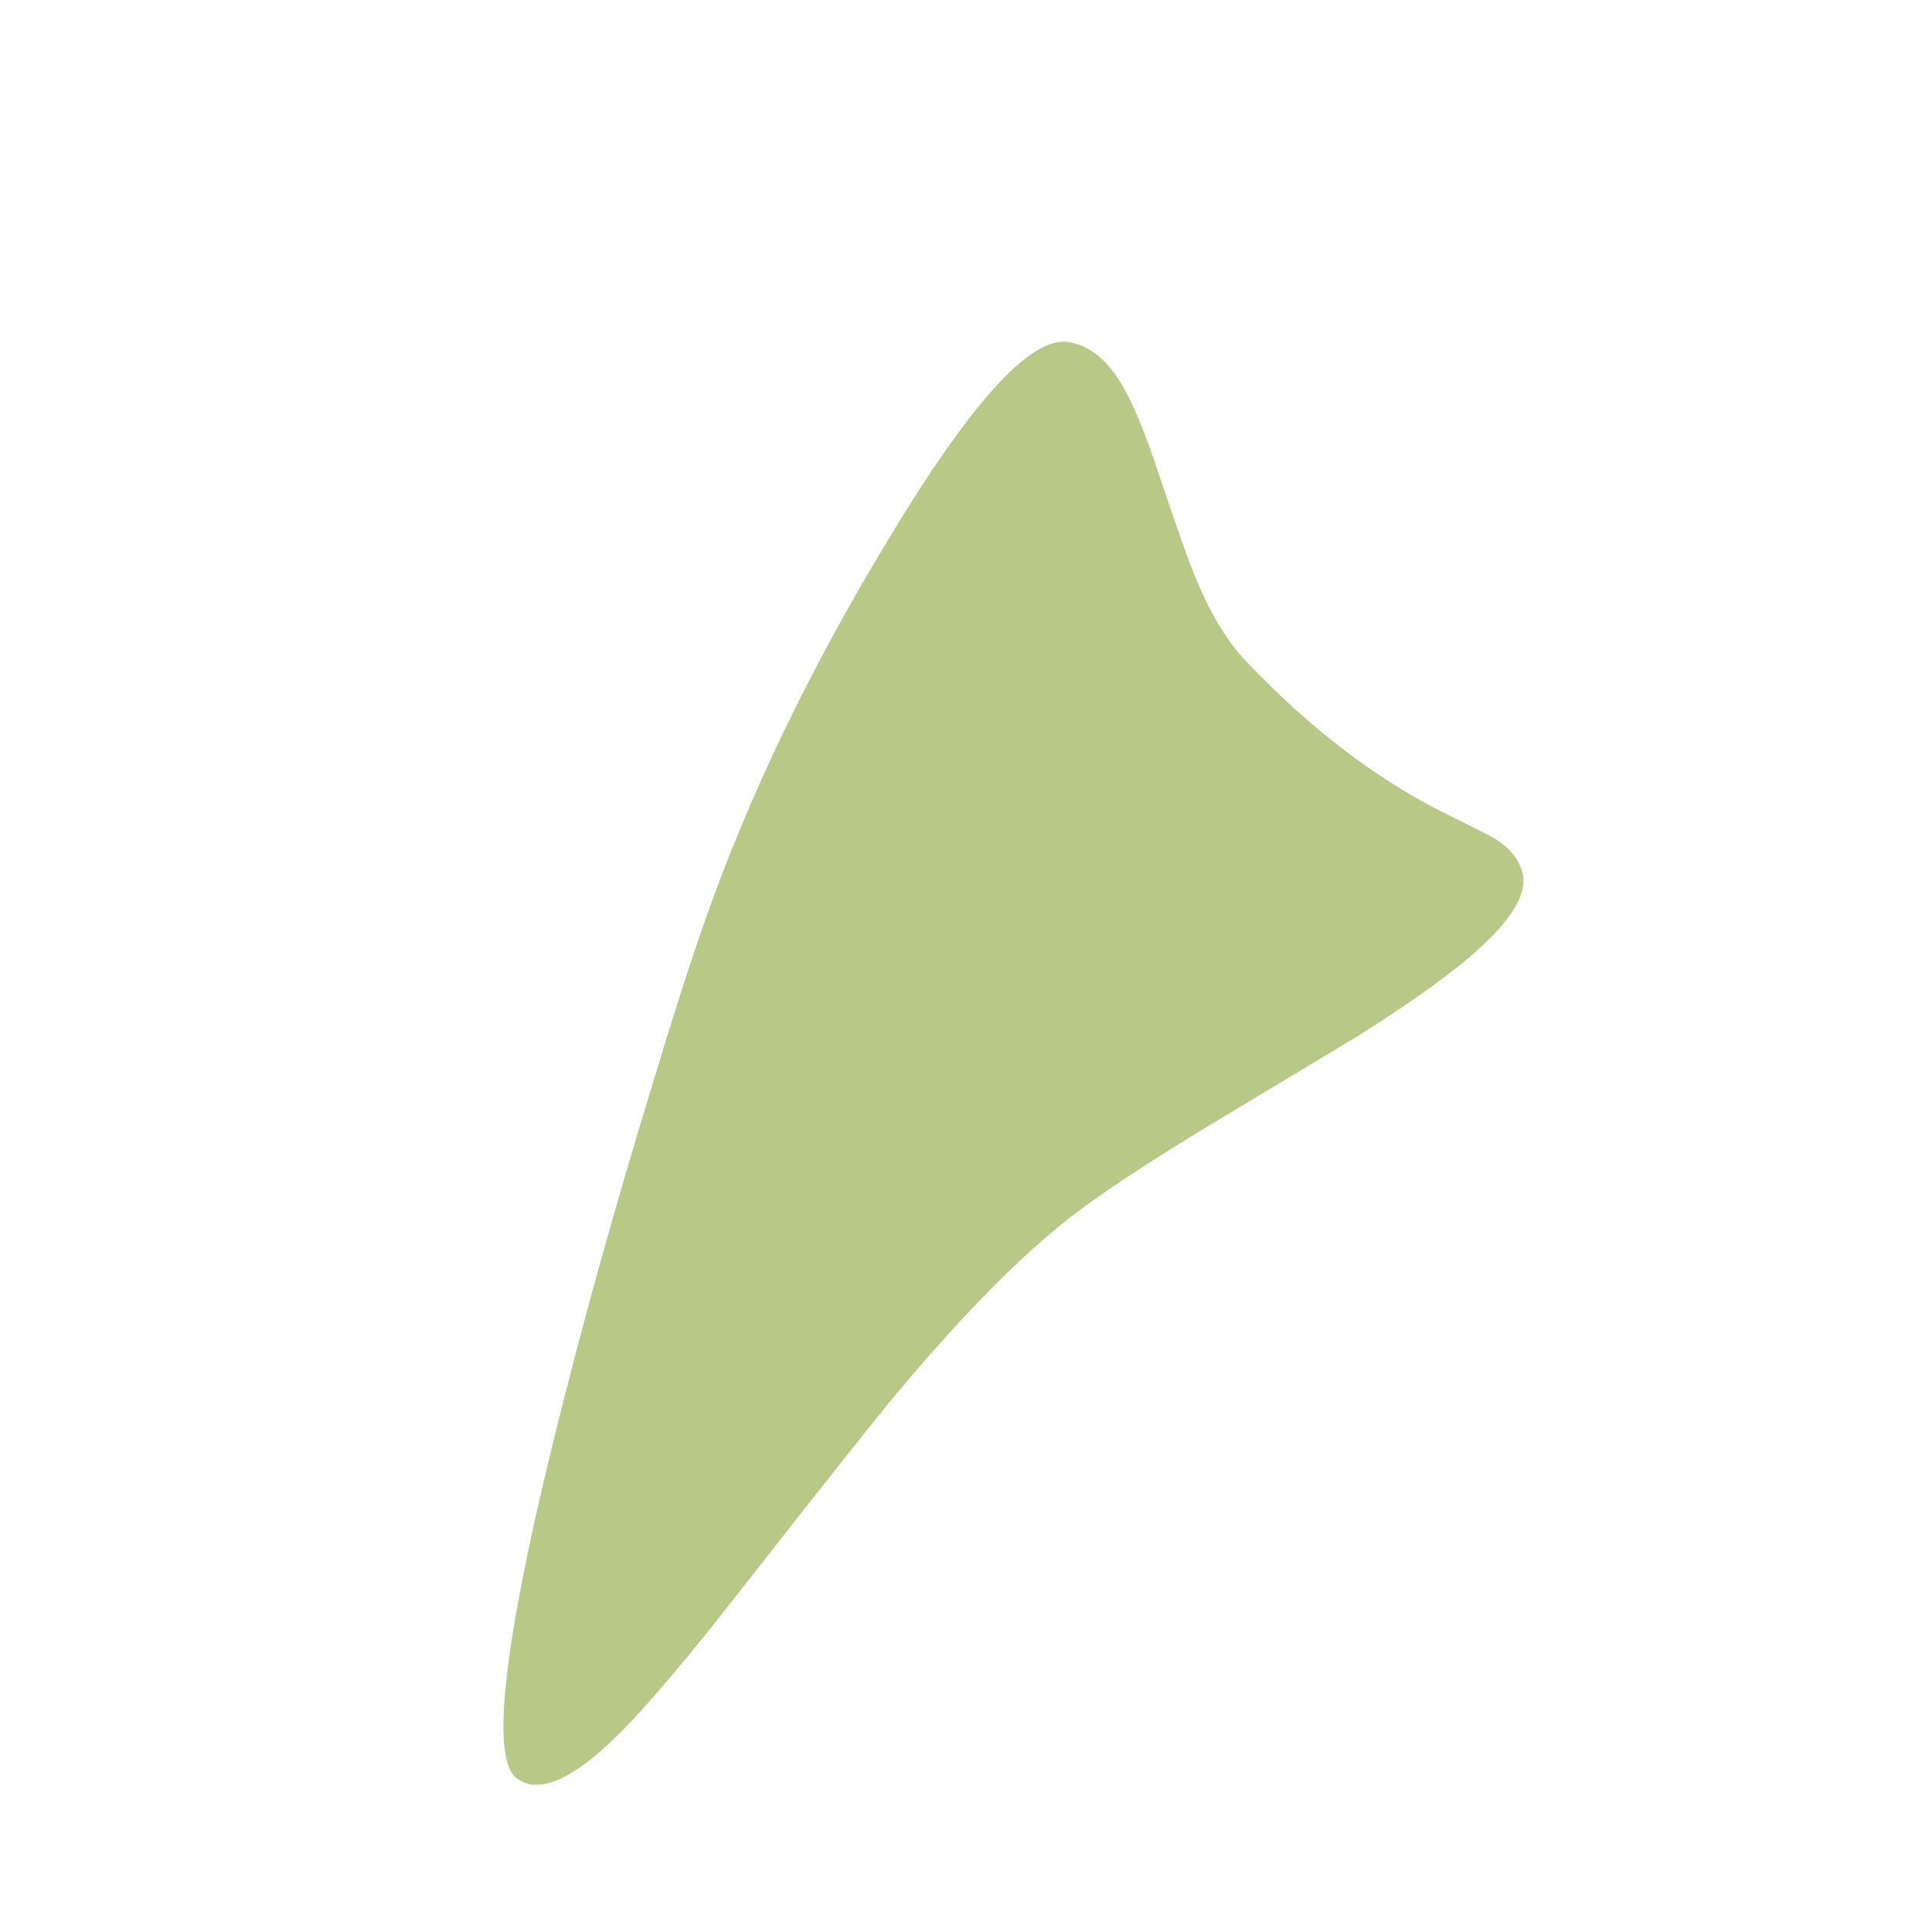
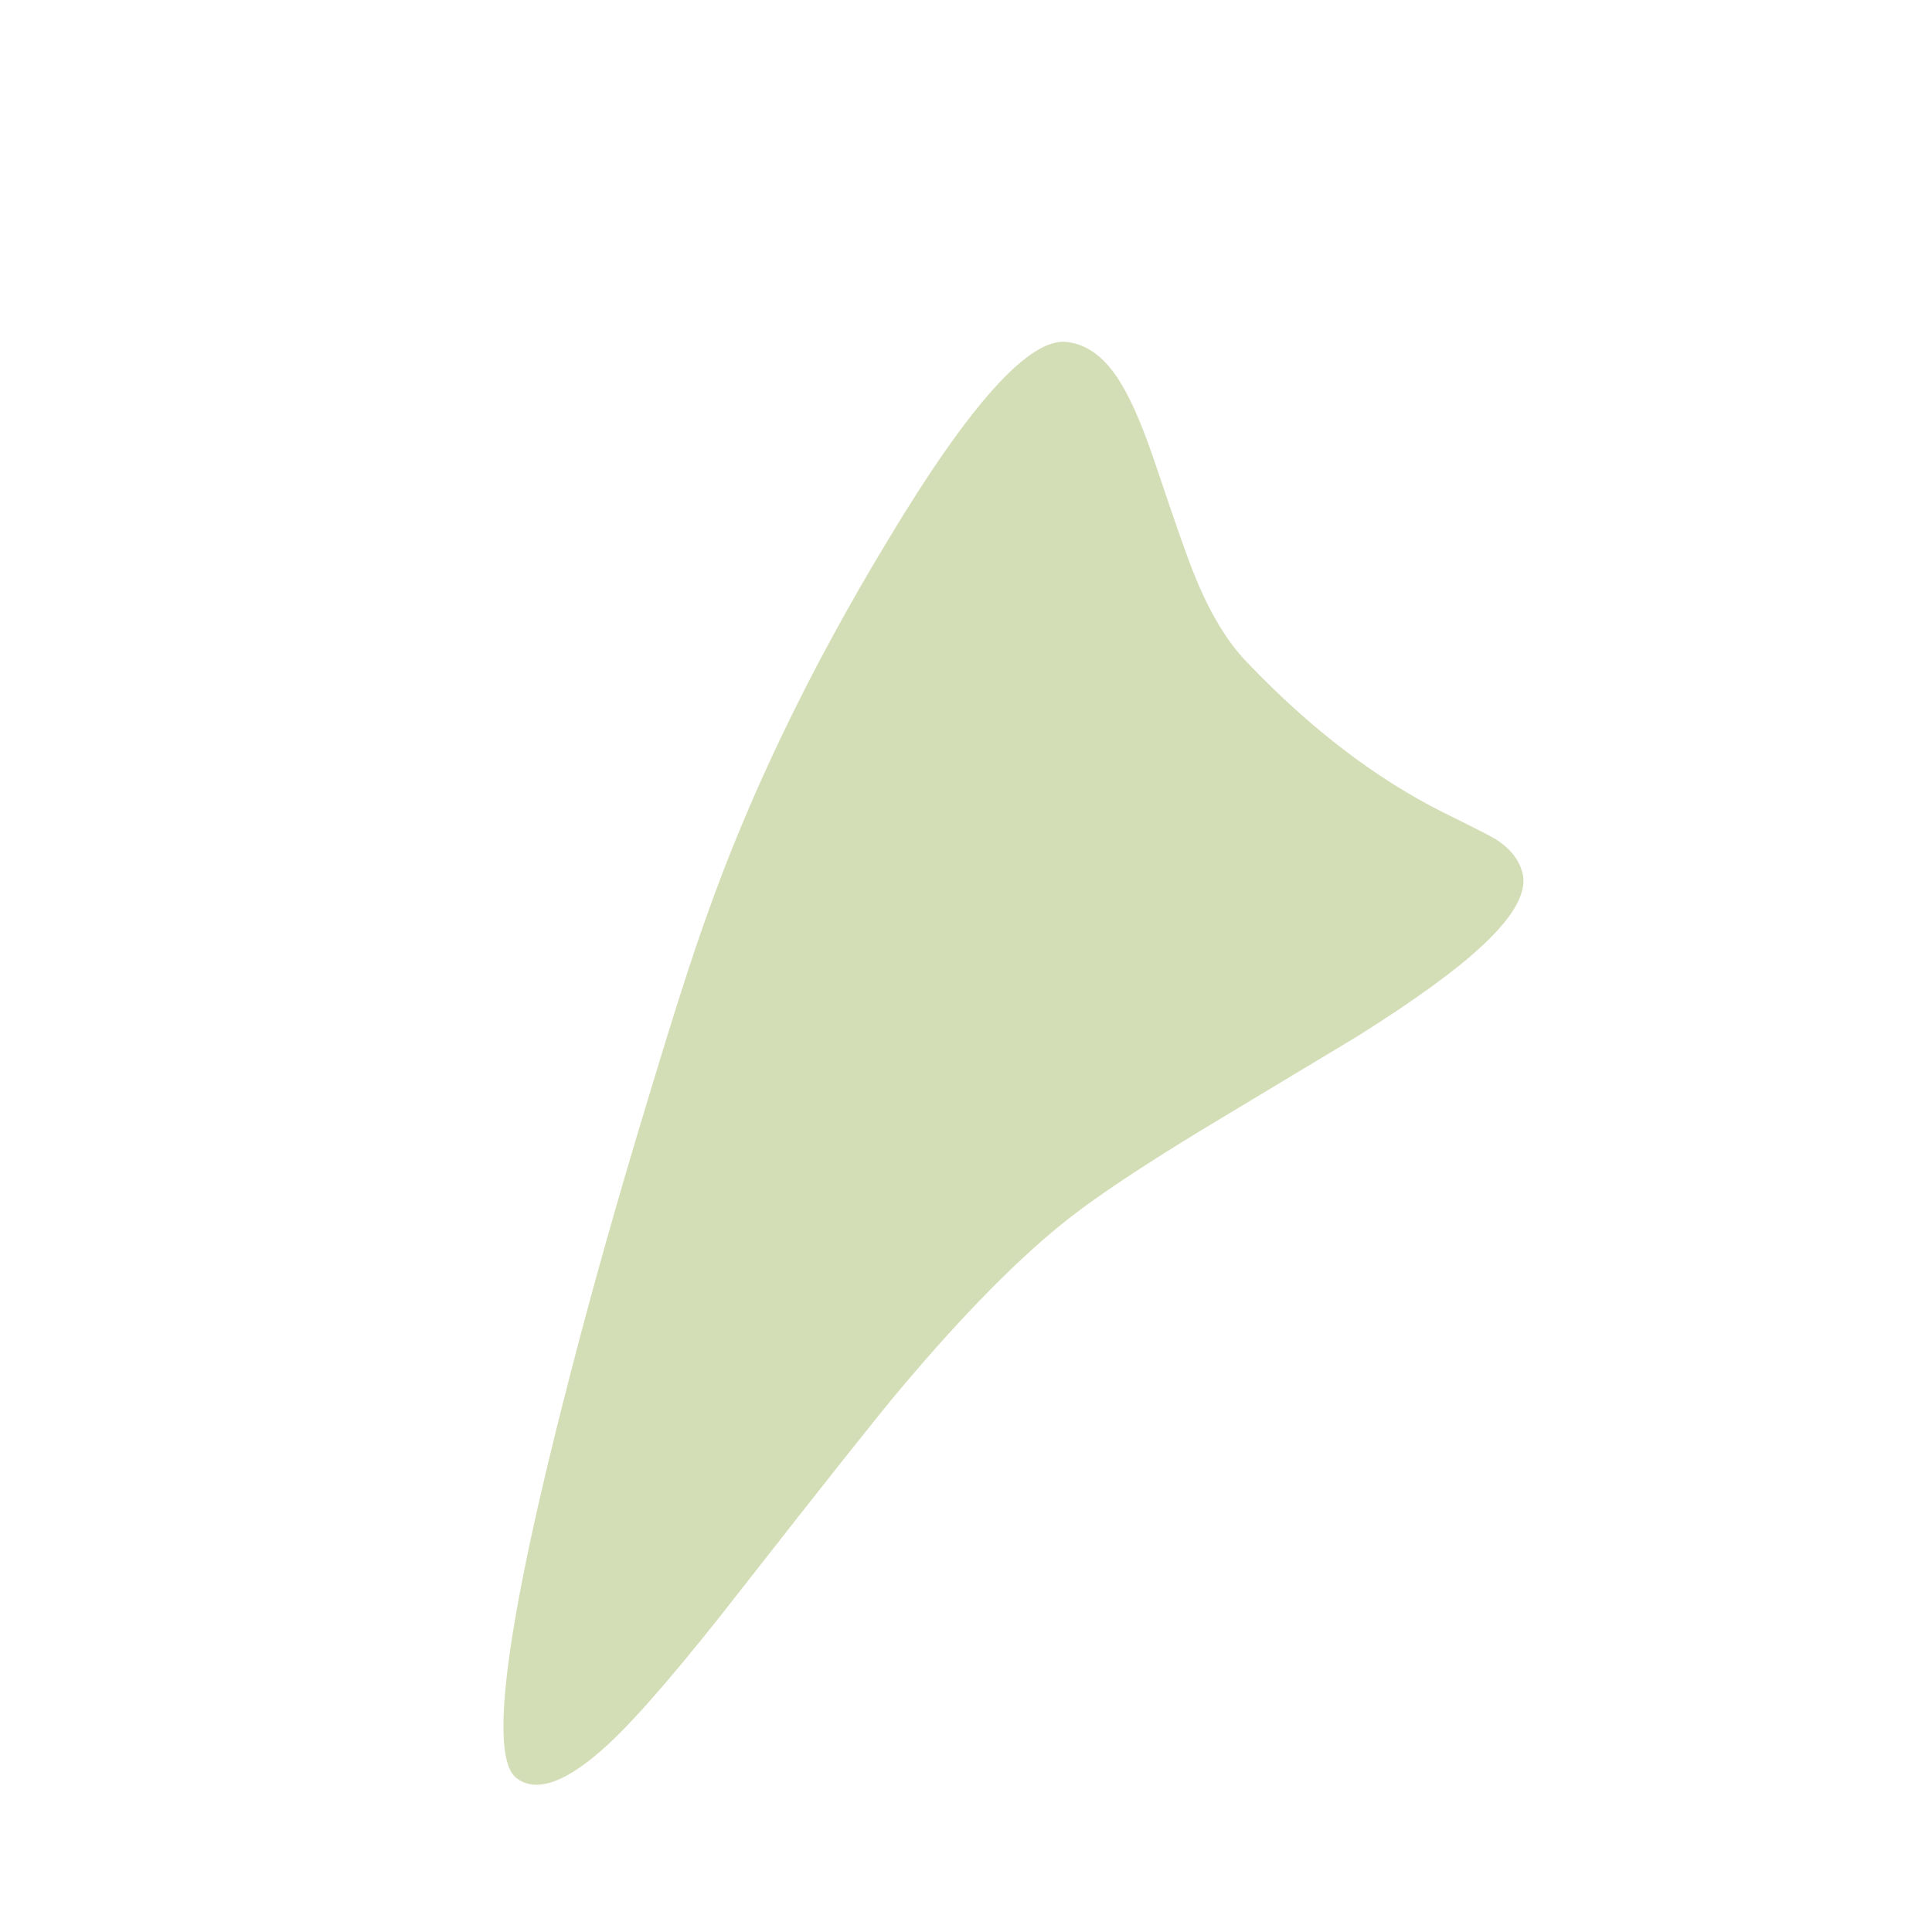
<svg xmlns="http://www.w3.org/2000/svg" id="Scene_1" image-rendering="auto" baseProfile="basic" version="1.1" x="0px" y="0px" width="150" height="150" viewBox="0 0 150 150">
-   <g id="Scene 1_0.0">
-     <path fill="#B8C886" d="M87.05,29.8Q85.3,26.85 82.85,26.55 78.5,26 68.9,42 59.85,56.95 54.8,71.3 53.15,75.9 50.35,85.2 46.85,96.7 44.25,106.8 36.8,135.55 40.1,138.05 42.45,139.85 47.25,135.4 50.7,132.2 57.55,123.4 67.45,110.75 69.9,107.85 77.35,99 83.05,94.55 86.3,92 93.35,87.7 97.35,85.3 105.4,80.45 112,76.3 115,73.5 118.8,70 118.2,67.75 117.8,66.25 116.2,65.2 115.85,64.95 112,63.05 104.15,59.1 96.85,51.45 94.5,49.05 92.7,44.55 92,42.85 89.9,36.6 88.35,31.9 87.05,29.8" />
+   <g>
+     <g id="Symbol_1" transform="matrix(1 0 0 1 39.1 26.55)" opacity="0.6">
+       <path fill="#B8C886" d="M57.75,24.9Q55.4,22.5 53.6,18 52.9,16.3 50.8,10.05 49.25,5.35 47.95,3.25 46.2,0.3 43.75,0 39.4,-0.55 29.8,15.45 20.75,30.4 15.7,44.75 14.05,49.35 11.25,58.65 7.75,70.15 5.15,80.25 -2.3,109 1,111.5 3.35,113.3 8.15,108.85 11.6,105.65 18.45,96.85 28.35,84.2 30.8,81.3 38.25,72.45 43.95,68 47.2,65.45 54.25,61.15 58.25,58.75 66.3,53.9 72.9,49.75 75.9,46.95 79.7,43.45 79.1,41.2 78.7,39.7 77.1,38.65 76.75,38.4 72.9,36.5 65.05,32.55 57.75,24.9" />
+     </g>
  </g>
  <defs />
</svg>
